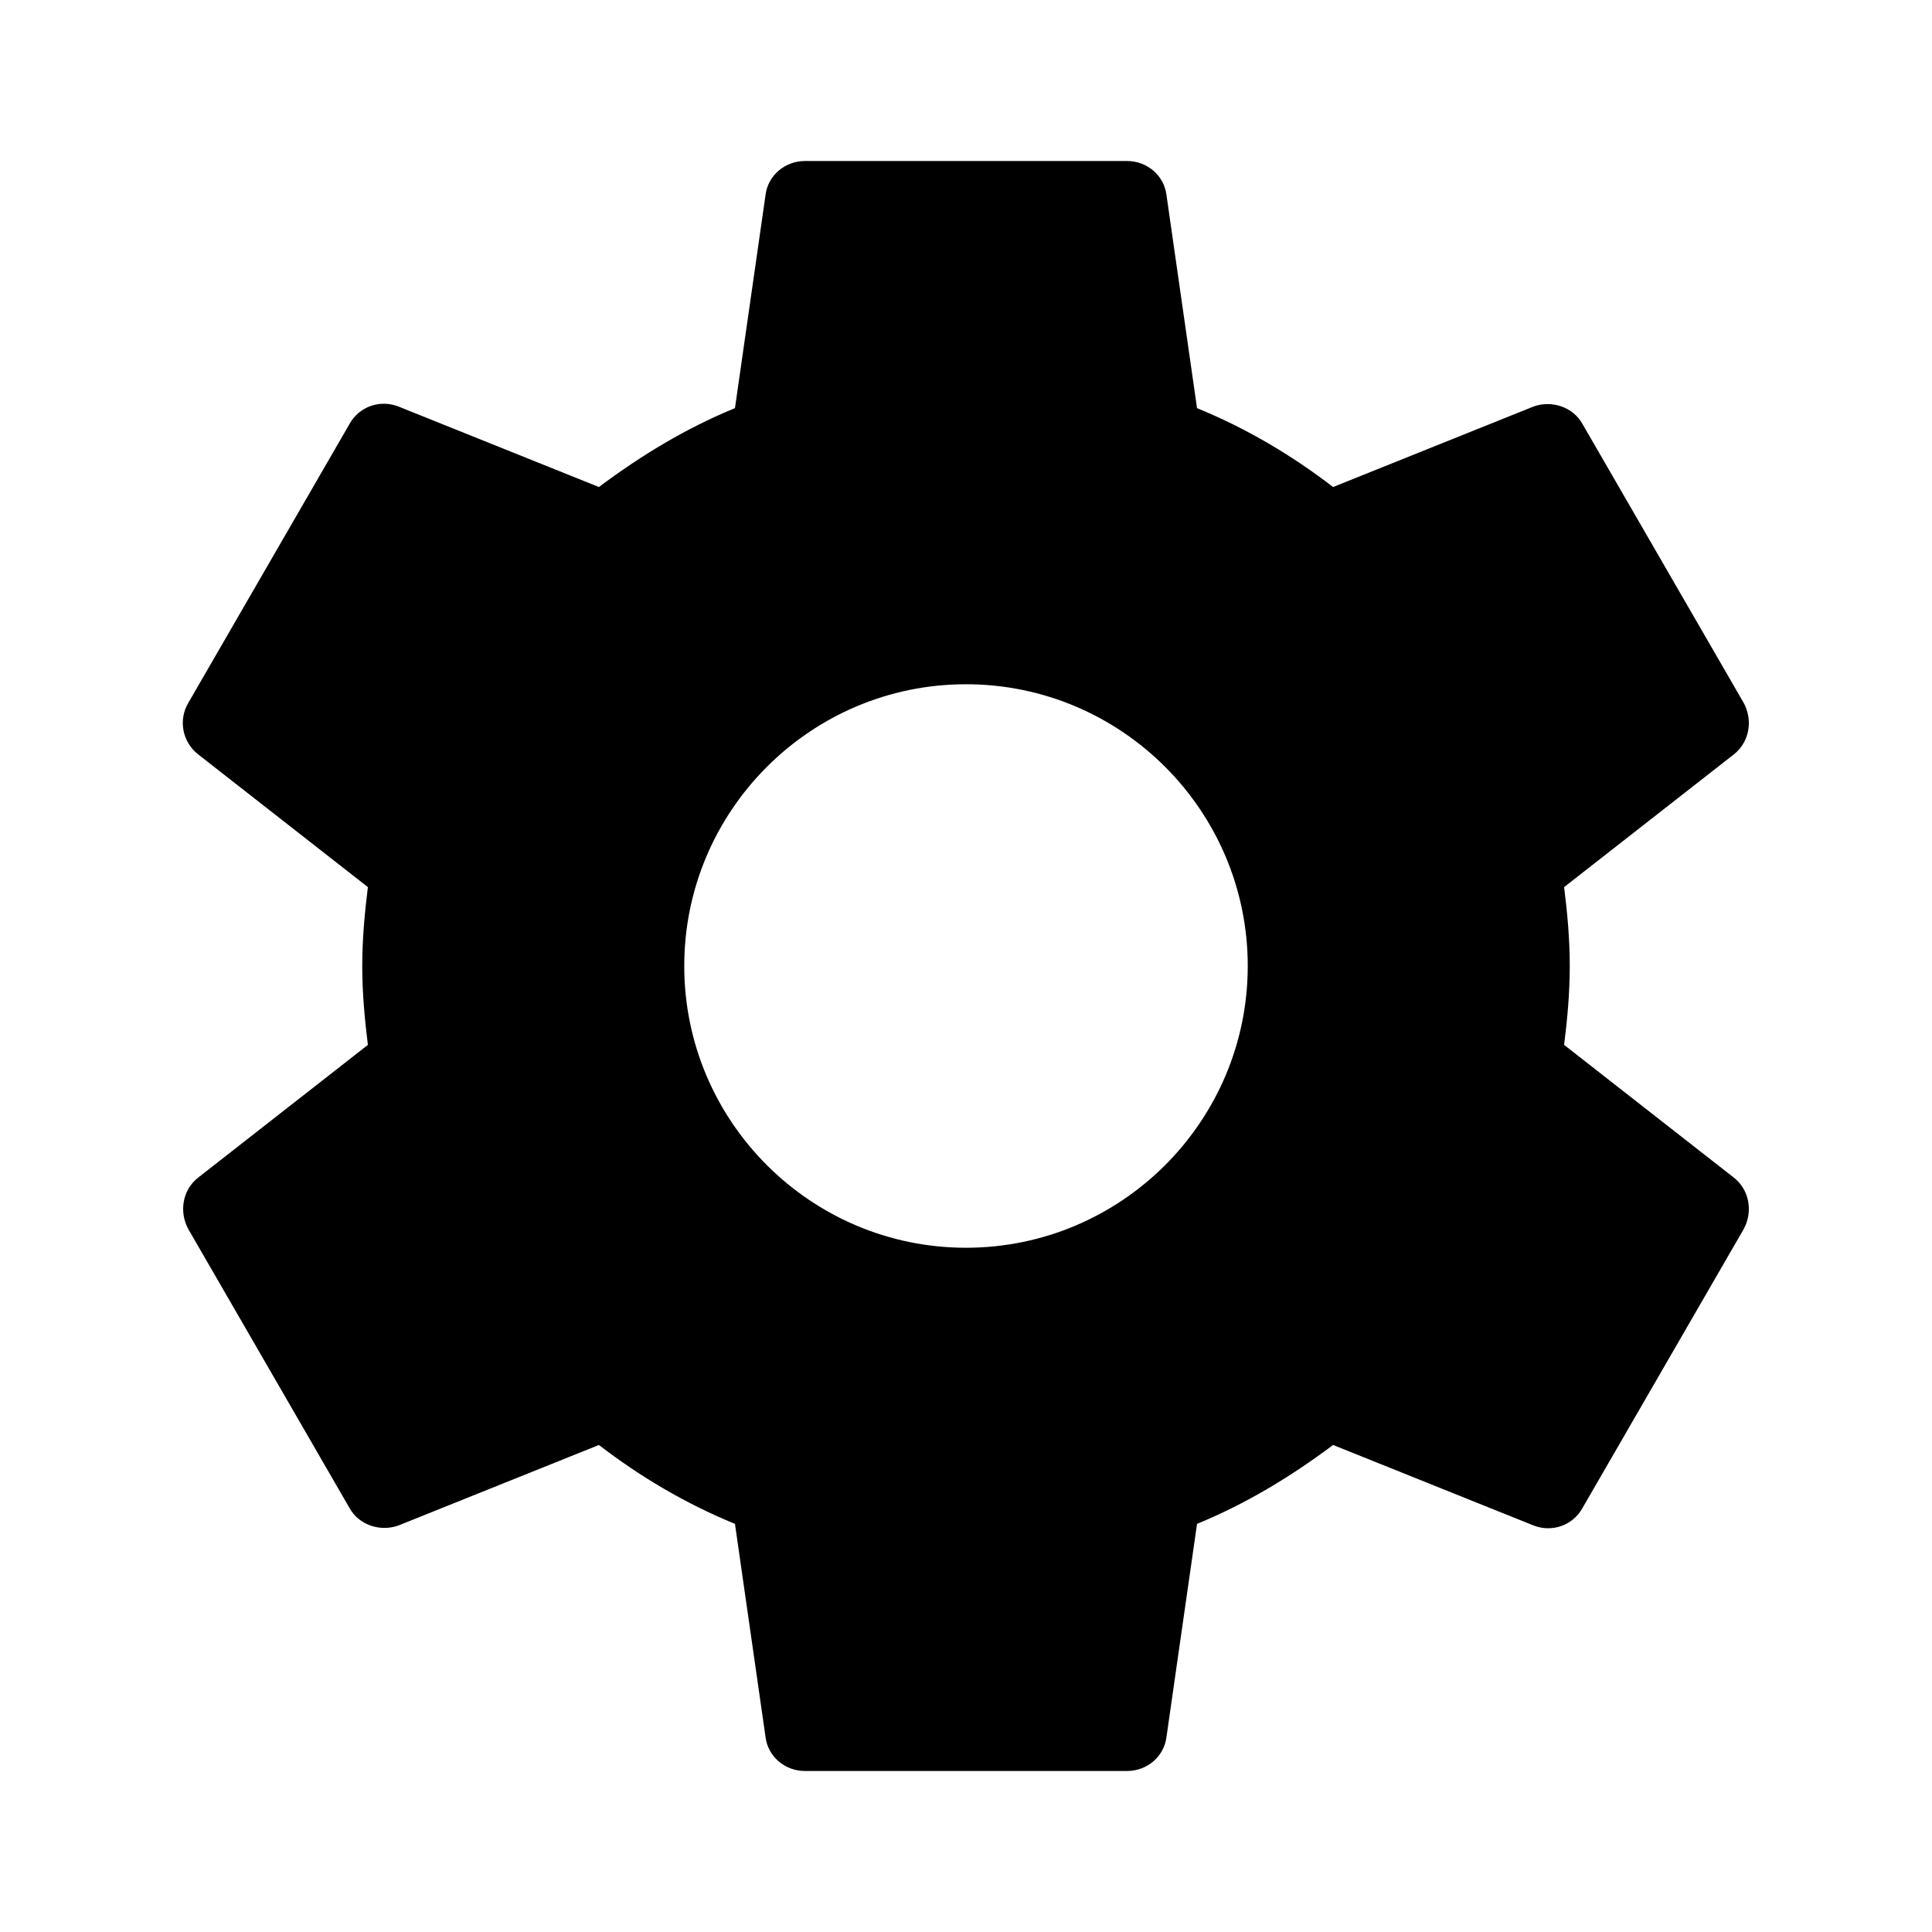
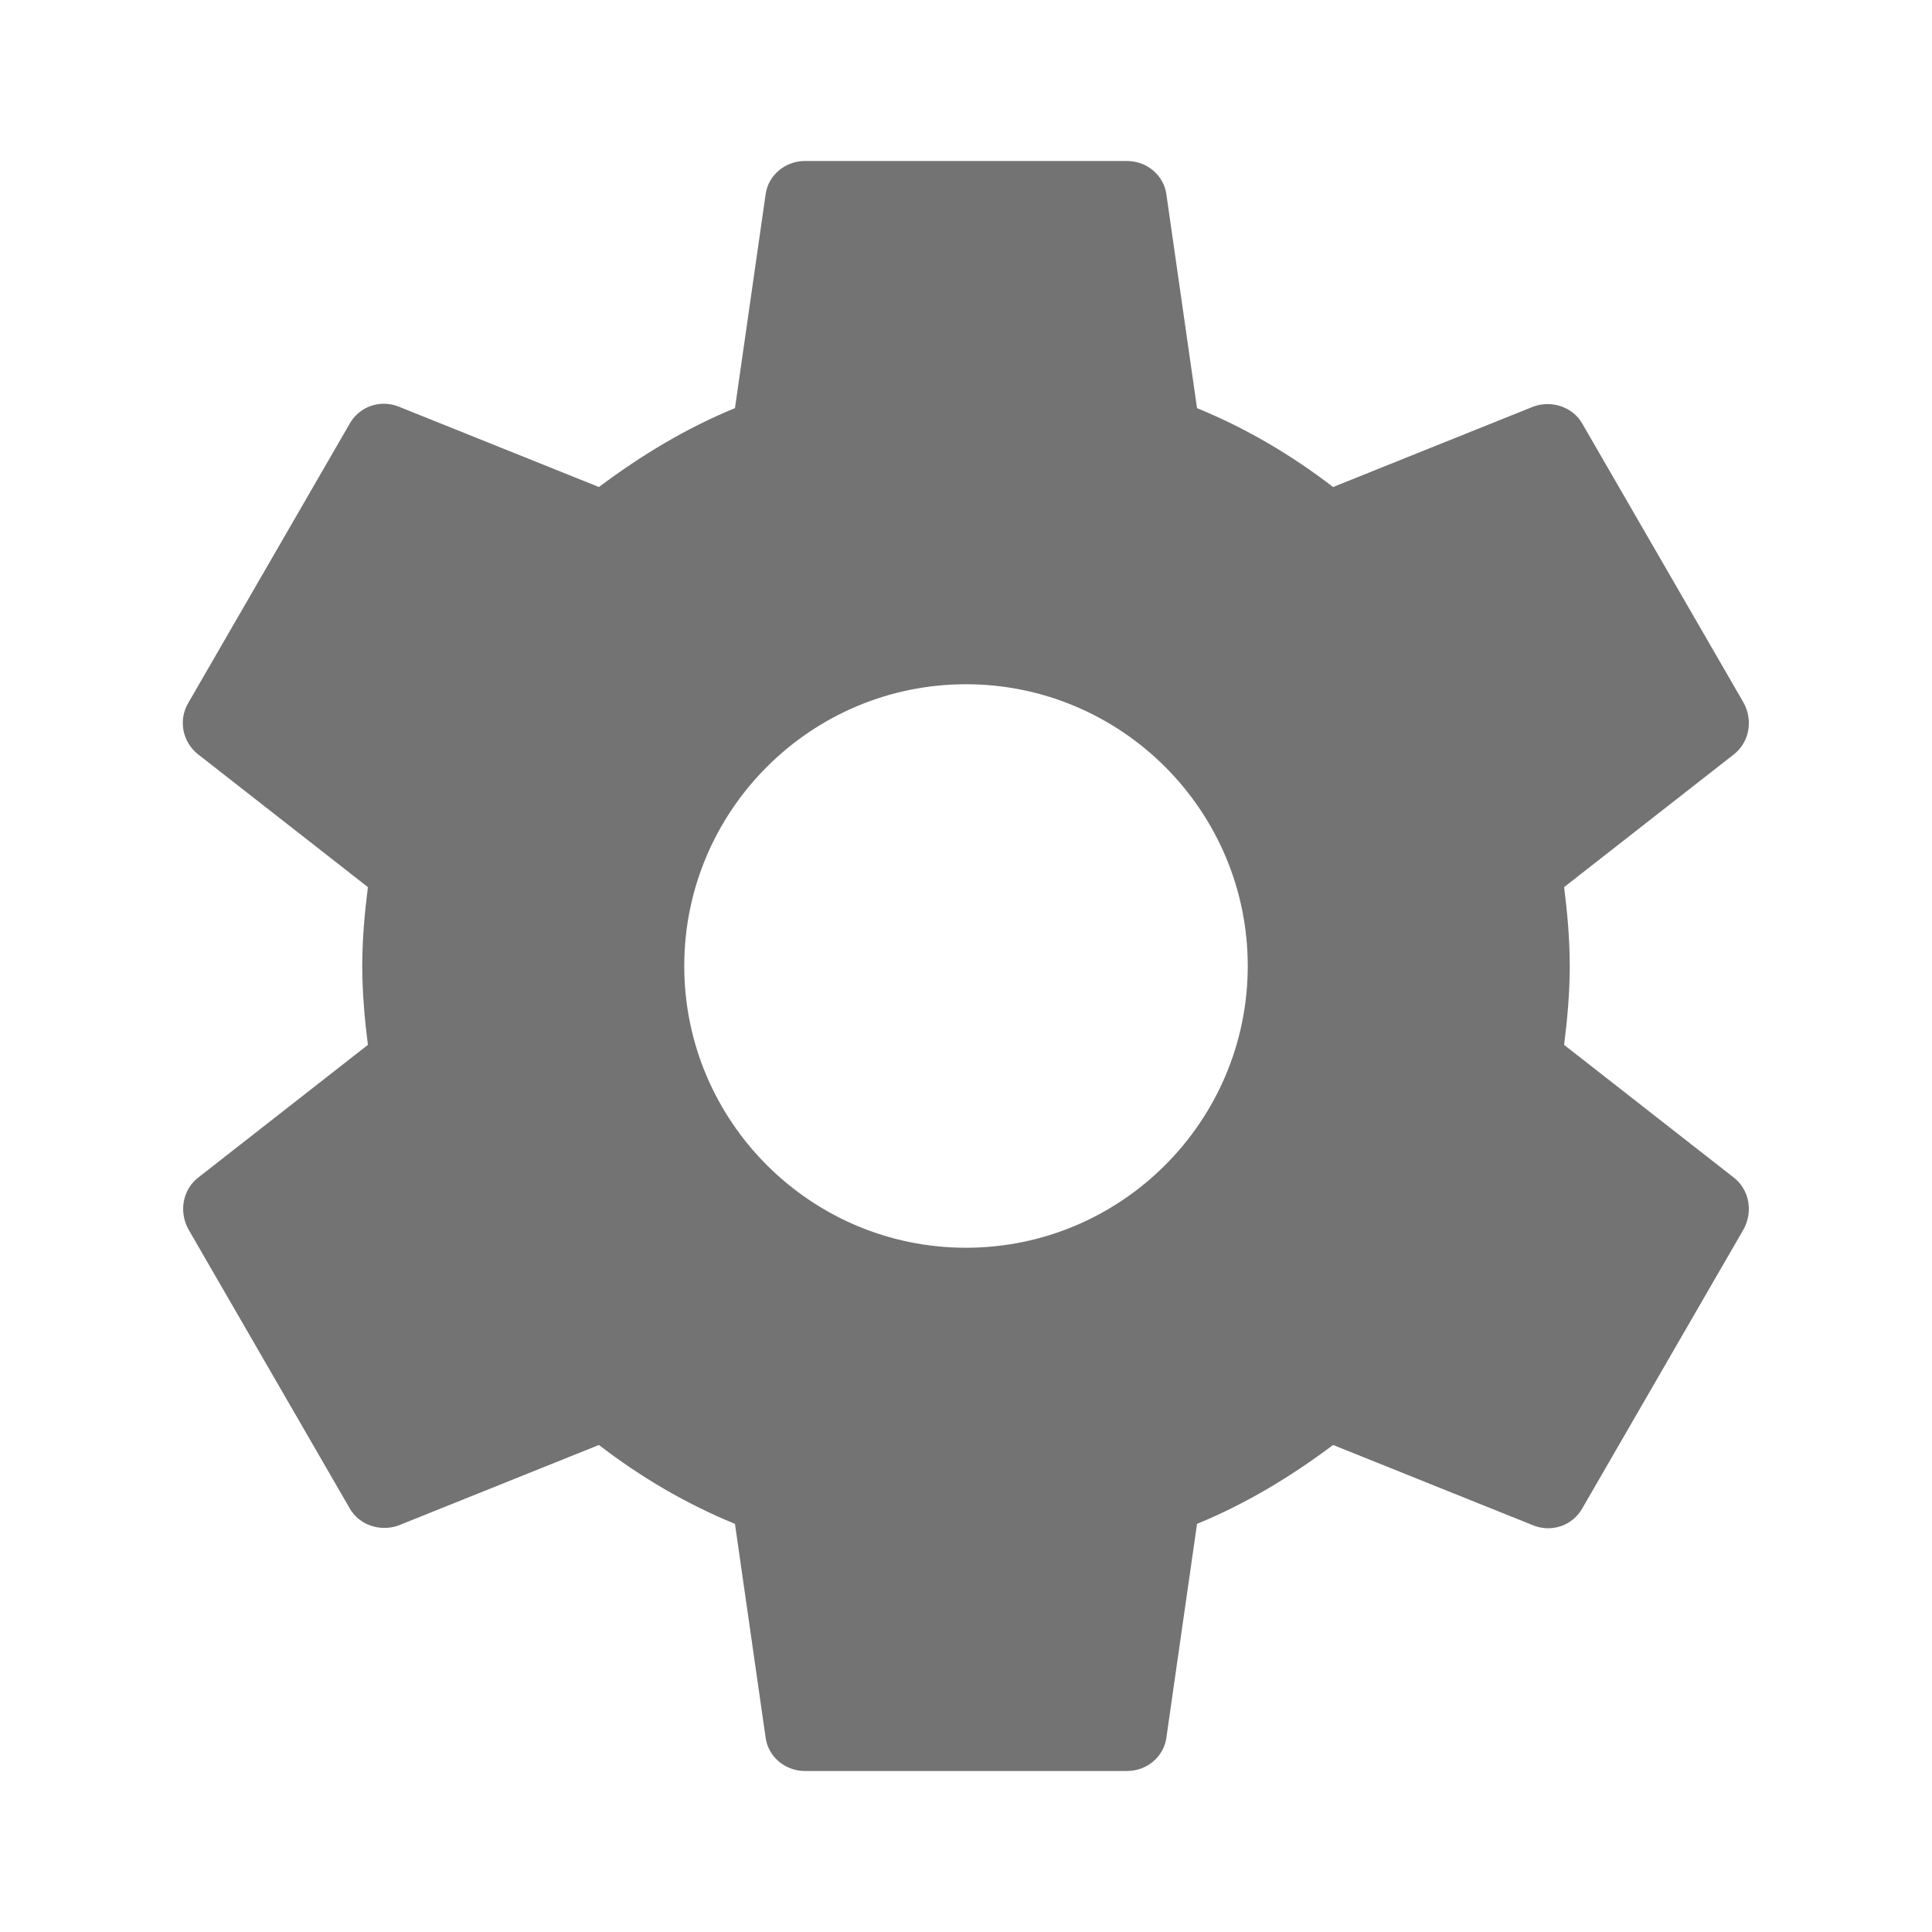
- <svg xmlns="http://www.w3.org/2000/svg" width="48" height="48">
+ <svg xmlns="http://www.w3.org/2000/svg" width="48" height="48" fill="#737373">
  <path d="m 38.86,25.96 c 0.08,-0.64 0.14,-1.28 0.14,-1.96 0,-0.68 -0.06,-1.32            -0.14,-1.96 l 4.22,-3.3 c 0.38,-0.3 0.48,-0.84 0.24,-1.28 L            39.32,10.54 C 39.08,10.1 38.54,9.94 38.1,10.1 l -4.98,2 C 32.08,11.3            30.96,10.64 29.74,10.14 l -0.76,-5.3 C 28.92,4.36 28.5,4 28,4 L 20,4            C 19.5,4 19.08,4.36 19.02,4.84 l -0.76,5.3 c -1.22,0.5 -2.34,1.18            -3.38,1.96 l -4.98,-2 c -0.46,-0.18 -0.98,0 -1.22,0.44 l -4,6.92 c            -0.26,0.44 -0.14,0.98 0.24,1.28 l 4.22,3.3 c -0.08,0.64 -0.14,1.3            -0.14,1.96 0,0.66 0.06,1.32 0.14,1.96 l -4.22,3.3 c -0.38,0.3            -0.48,0.84 -0.24,1.28 l 4,6.92 c 0.24,0.44 0.78,0.6 1.22,0.44 l            4.98,-2 c 1.04,0.8 2.16,1.46 3.38,1.96 l 0.76,5.3 c 0.06,0.48            0.48,0.84 0.98,0.84 l 8,0 c 0.5,0 0.92,-0.36 0.98,-0.84 l 0.76,-5.3 c            1.22,-0.5 2.34,-1.18 3.38,-1.96 l 4.98,2 c 0.46,0.18 0.98,0            1.22,-0.44 l 4,-6.92 C 43.56,30.1 43.46,29.56 43.08,29.26 L            38.86,25.96 Z M 24,31 c -3.86,0 -7,-3.14 -7,-7 0,-3.86 3.14,-7 7,-7            3.86,0 7,3.14 7,7 0,3.86 -3.14,7 -7,7 z" />
</svg>
